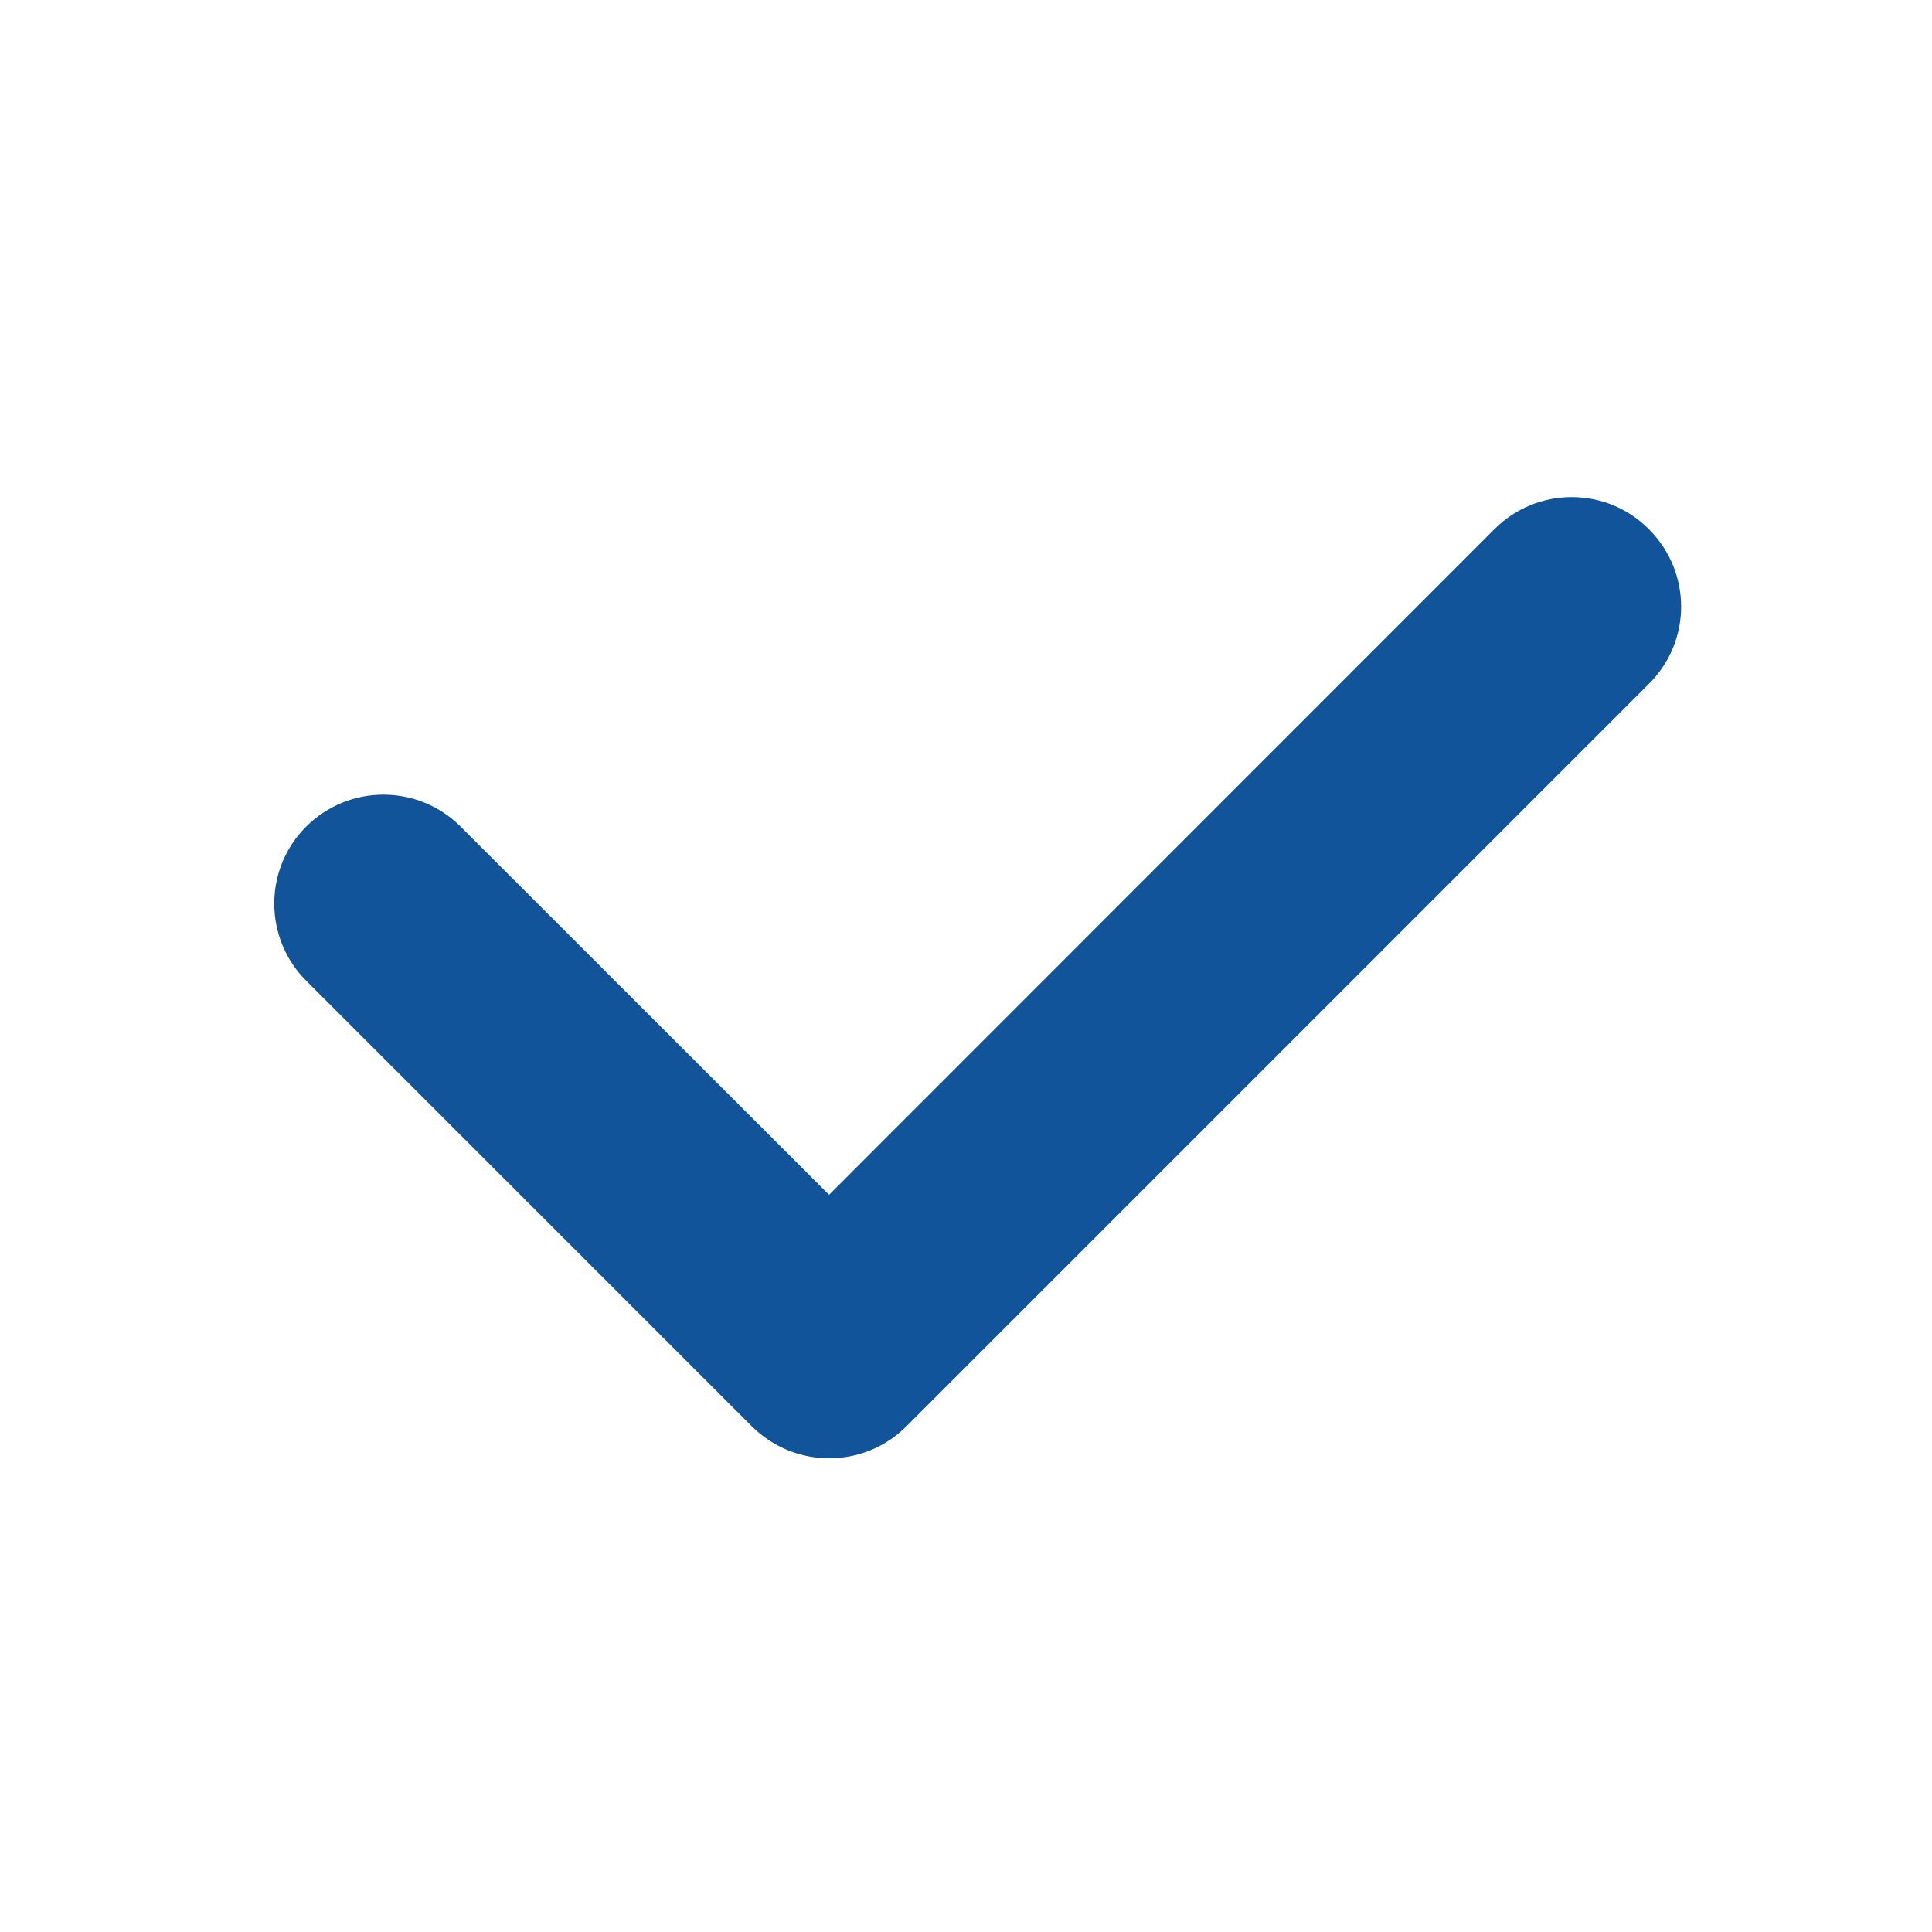
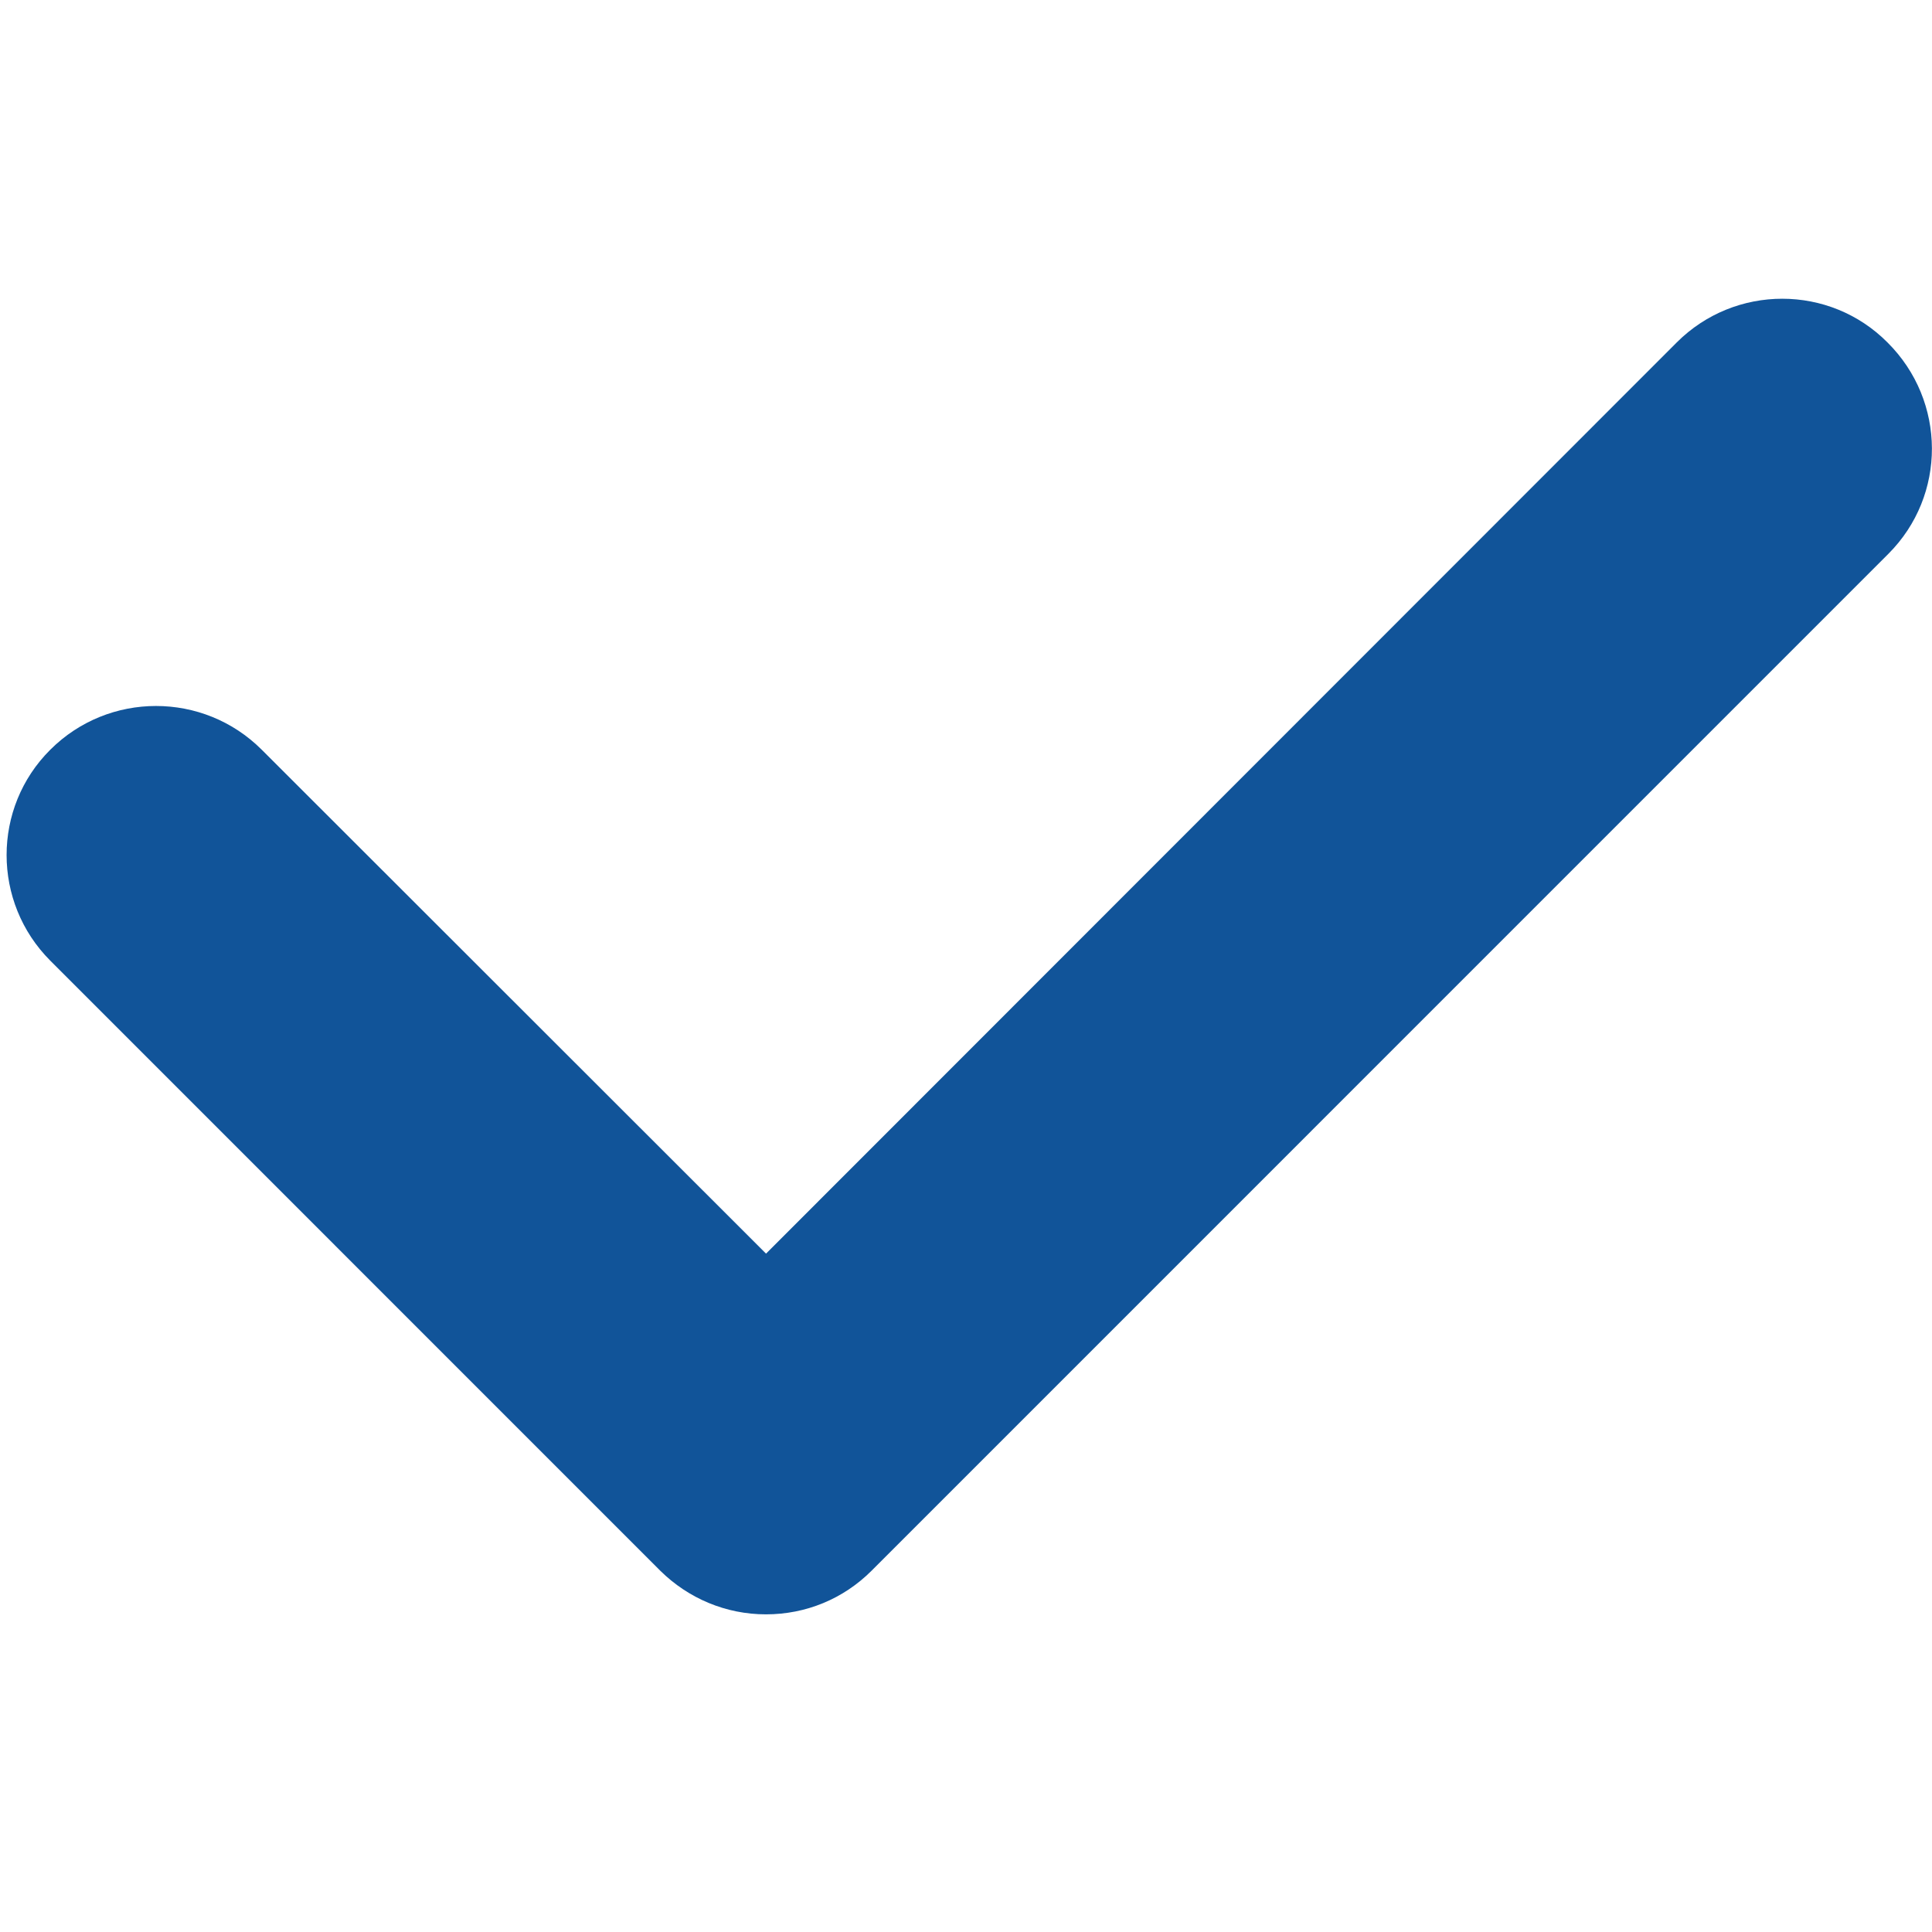
- <svg xmlns="http://www.w3.org/2000/svg" version="1.1" id="Capa_1" x="0px" y="0px" width="412px" height="412px" viewBox="-58.5 -58.5 412 412" enable-background="new -58.5 -58.5 412 412" xml:space="preserve">
+ <svg xmlns="http://www.w3.org/2000/svg" version="1.1" id="Capa_1" x="0px" y="0px" width="24px" height="24px" viewBox="194 194 24 24" enable-background="new 194 194 24 24" xml:space="preserve">
  <g>
-     <path fill="#115499" d="M293.203,87.246L134.766,245.684c-4.395,4.395-10.254,6.797-16.465,6.797s-12.07-2.461-16.465-6.797   L6.797,150.645c-9.082-9.082-9.082-23.848,0-32.871c9.082-9.082,23.848-9.082,32.93,0l78.574,78.516L260.215,54.316   c9.082-9.082,23.848-9.082,32.871,0C302.285,63.457,302.285,78.164,293.203,87.246z" />
+     <path fill="#115499" d="M217.458,200.88l-12.631,12.632c-0.351,0.351-0.817,0.542-1.312,0.542c-0.497,0-0.963-0.197-1.313-0.542   l-7.577-7.578c-0.724-0.725-0.724-1.901,0-2.621c0.725-0.724,1.901-0.724,2.626,0l6.265,6.26l11.313-11.319   c0.724-0.724,1.899-0.724,2.618,0C218.181,198.984,218.181,200.157,217.458,200.88z" />
  </g>
</svg>
